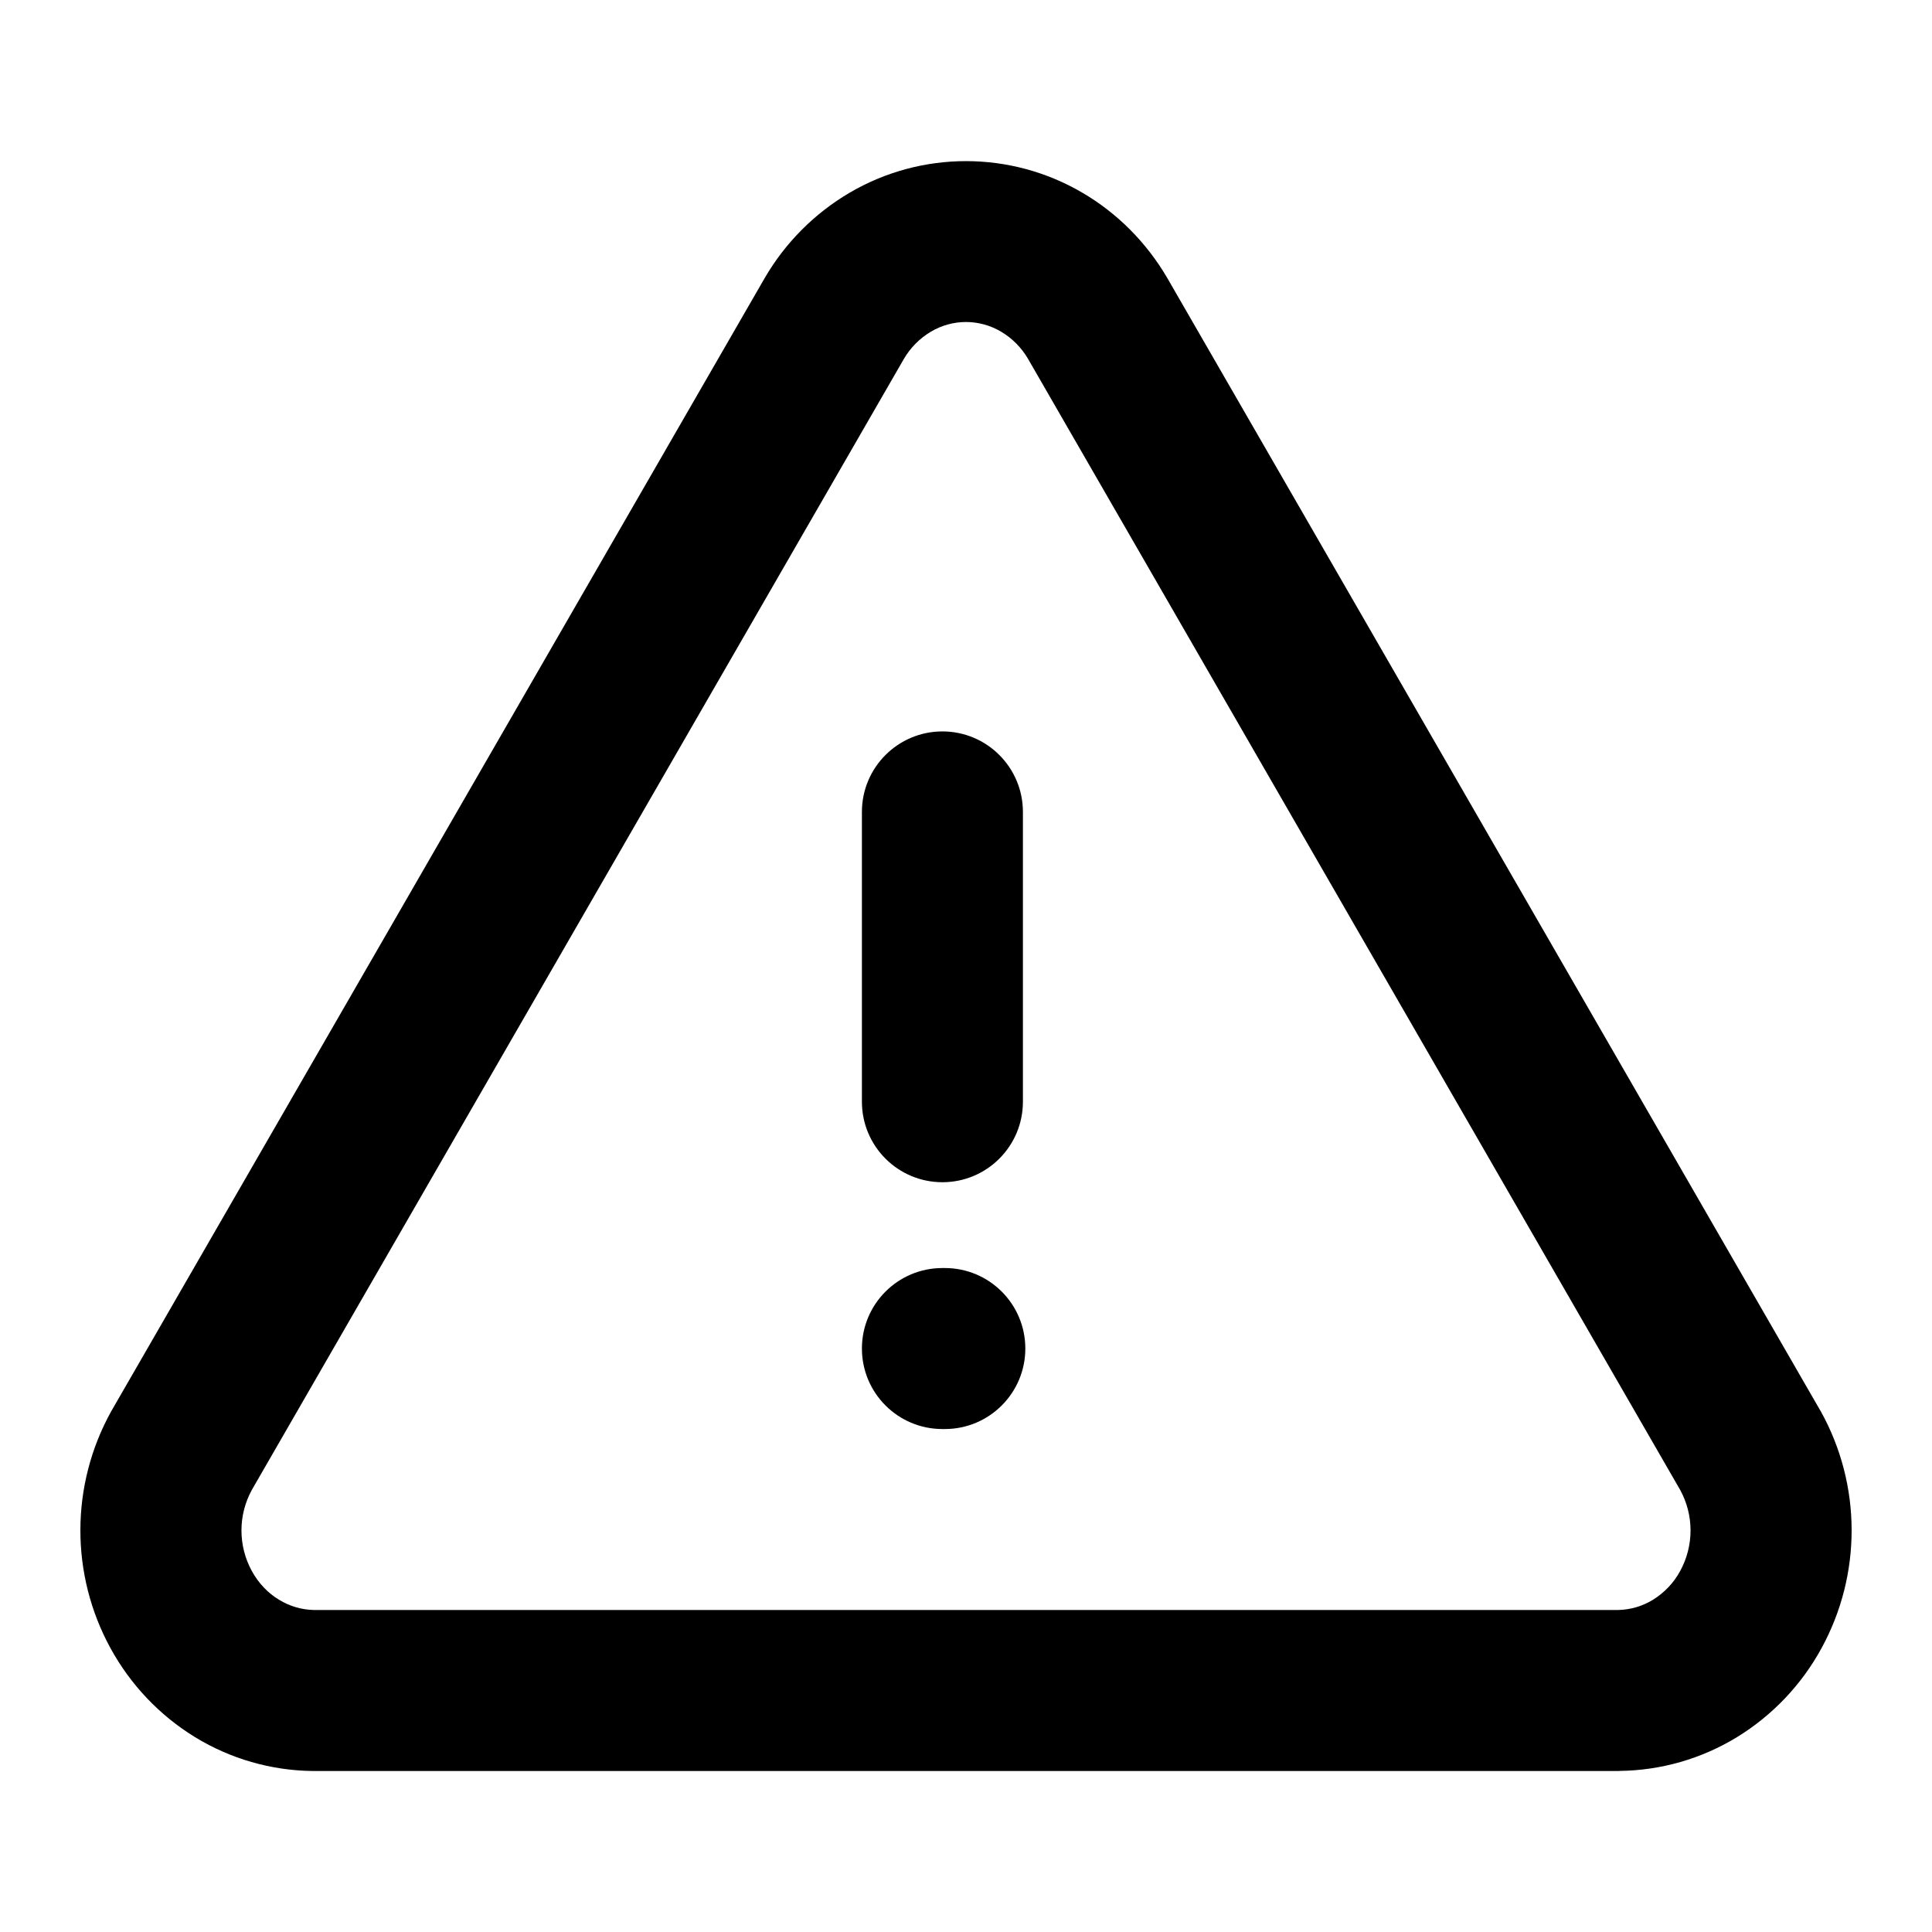
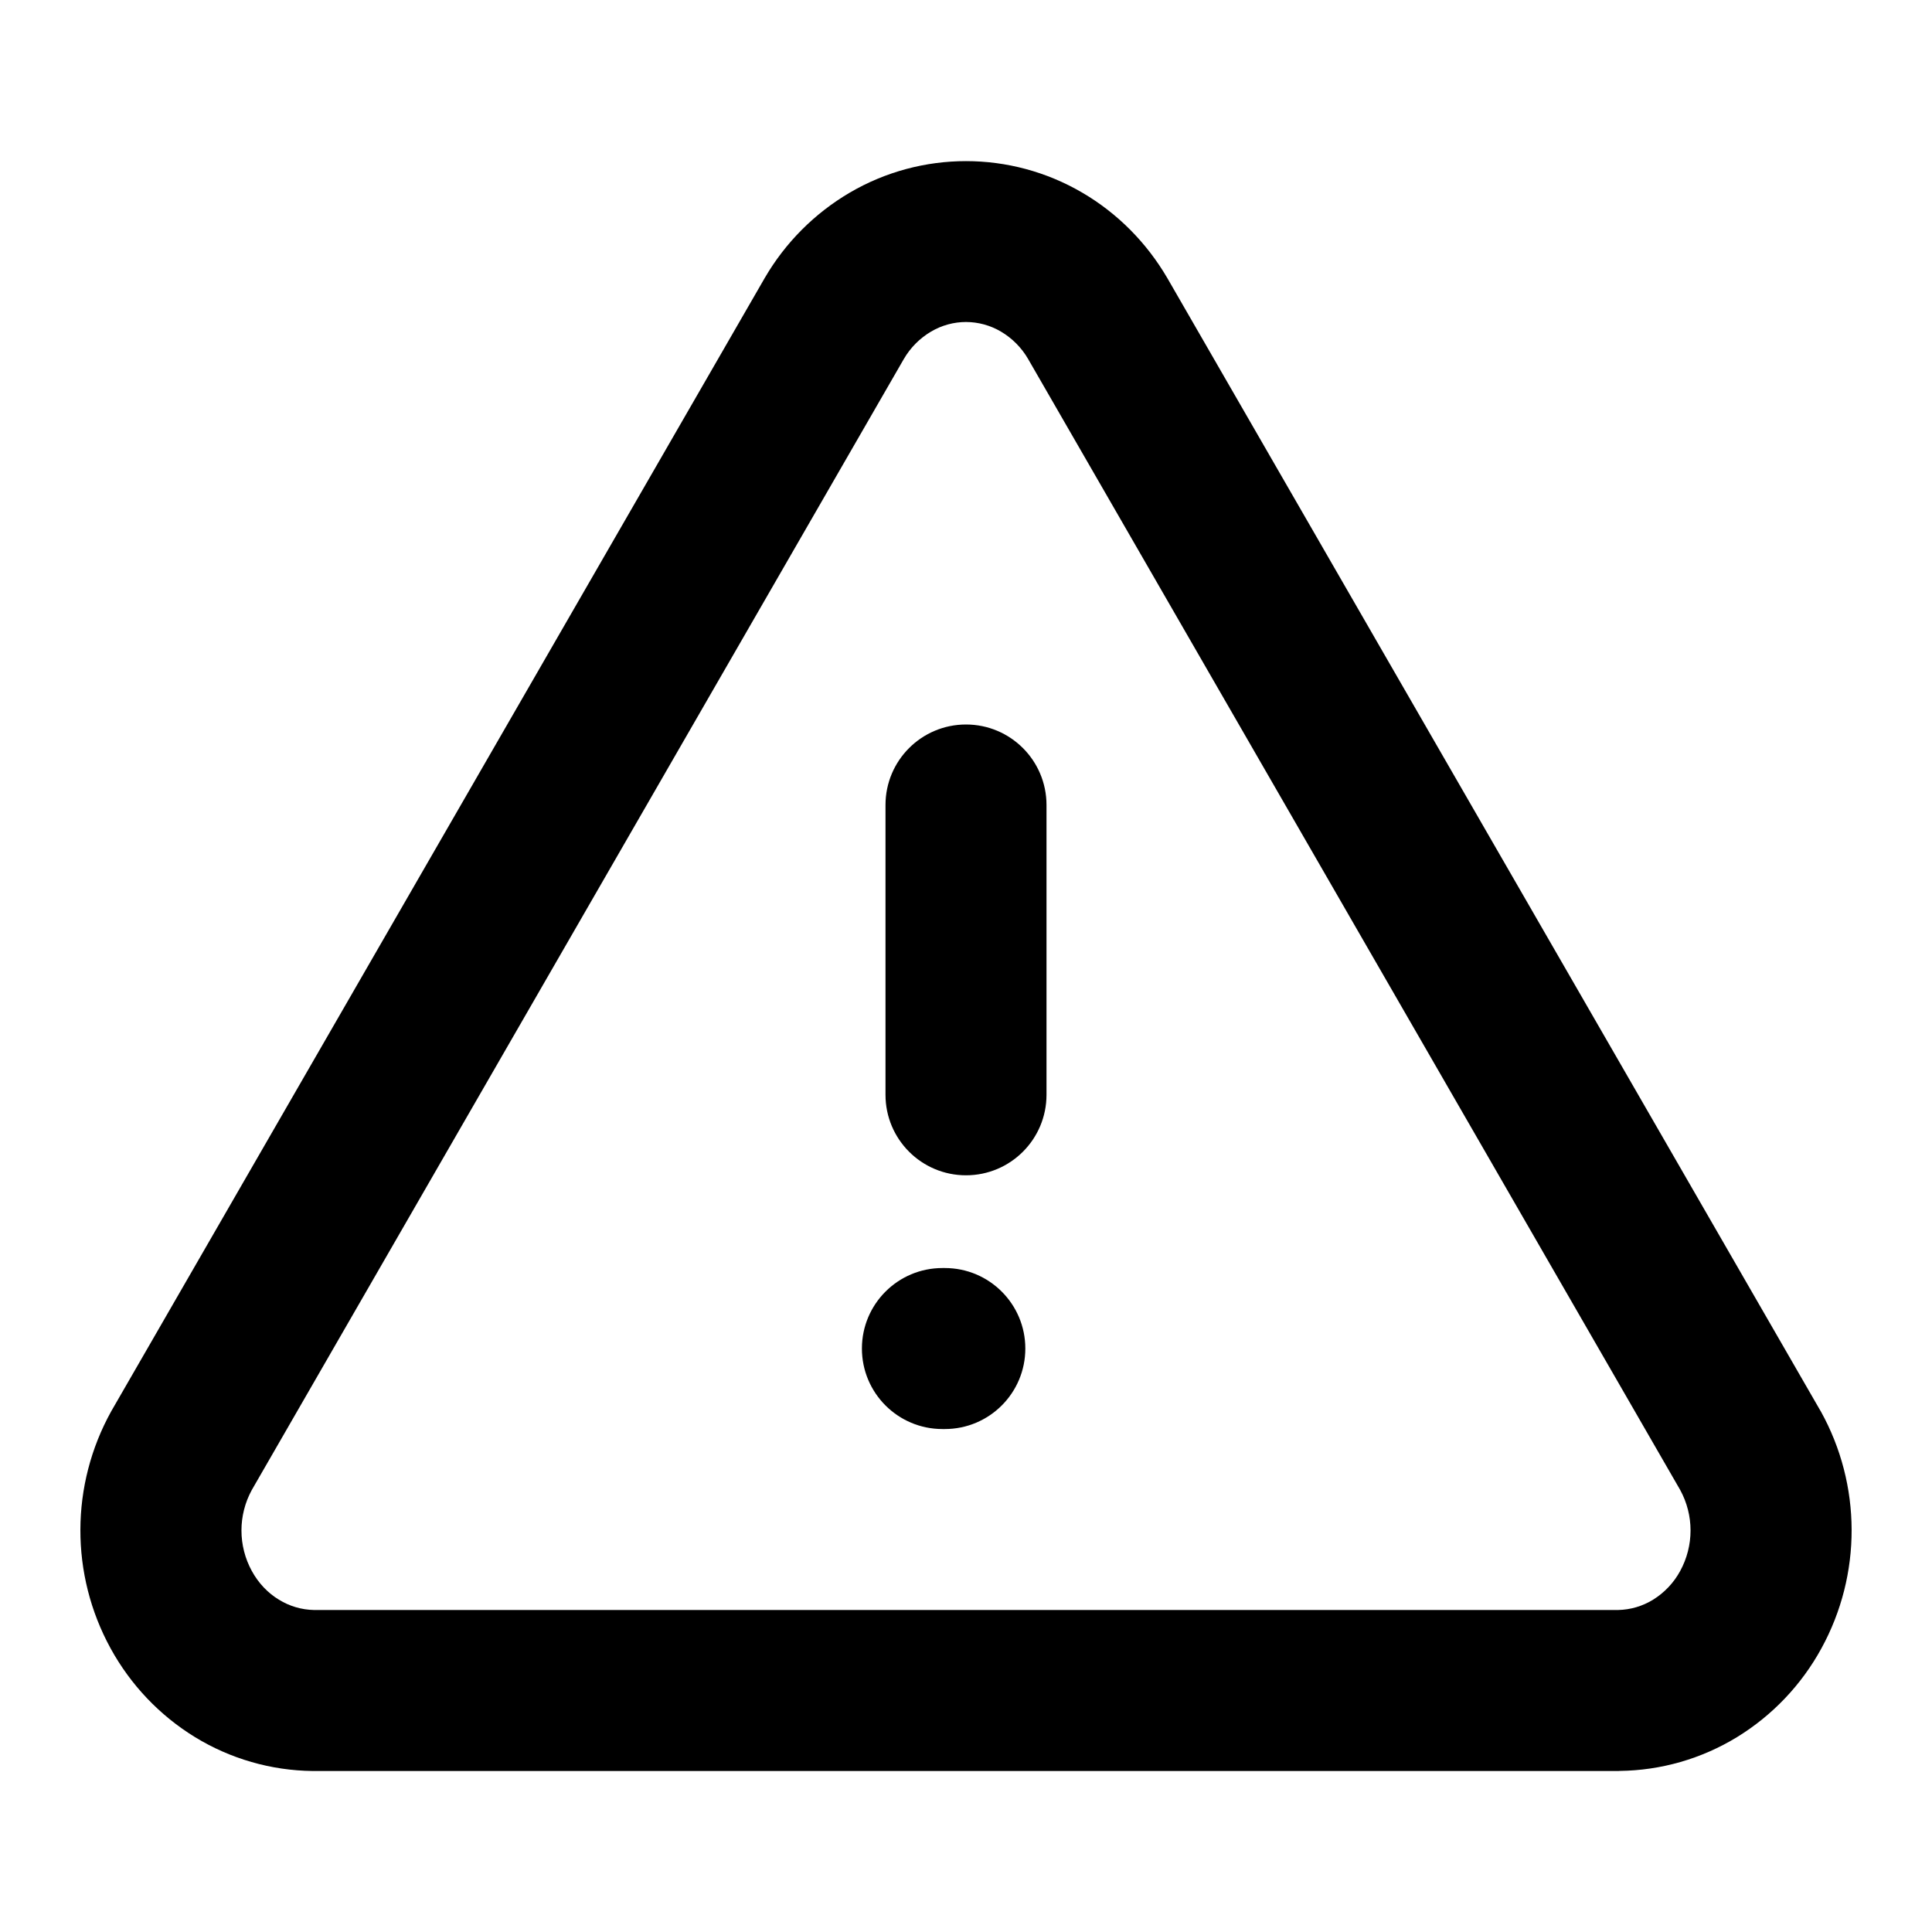
<svg xmlns="http://www.w3.org/2000/svg" width="24" height="24" fill="currentColor" viewBox="0 0 24 24">
  <path fill-rule="evenodd" d="M10.556 2.393a2.859 2.859 0 0 1 2.888 0c.438.256.8.622 1.056 1.06l.003.005 8.107 14.06.008.013a3.048 3.048 0 0 1 .008 2.946 2.953 2.953 0 0 1-1.048 1.102 2.86 2.86 0 0 1-1.46.42l-.011.001H3.882a2.86 2.86 0 0 1-1.46-.421c-.44-.27-.8-.65-1.048-1.102a3.049 3.049 0 0 1 .008-2.946l.008-.014L9.5 3.453a2.95 2.95 0 0 1 1.056-1.06ZM12 4c-.15 0-.3.04-.434.119a.949.949 0 0 0-.338.34l-8.1 14.05a1.049 1.049 0 0 0 0 1.006c.083.152.2.274.337.357A.86.86 0 0 0 3.9 20h16.2a.86.86 0 0 0 .435-.128.954.954 0 0 0 .337-.357 1.049 1.049 0 0 0 0-1.006L12.773 4.462l-.001-.002a.949.949 0 0 0-.338-.341A.859.859 0 0 0 12 4Z" clip-rule="evenodd" />
-   <path fill-rule="evenodd" d="M11.707 9.086a1 1 0 0 1 1 1v3.6a1 1 0 0 1-2 0v-3.6a1 1 0 0 1 1-1Zm-1 7.666a1 1 0 0 1 1-1h.03a1 1 0 0 1 0 2h-.03a1 1 0 0 1-1-1Z" clip-rule="evenodd" />
+   <path fill-rule="evenodd" d="M12 9a1 1 0 0 1 1 1v3.6a1 1 0 1 1-2 0V10a1 1 0 0 1 1-1Zm-1.293 7.752a1 1 0 0 1 1-1h.03a1 1 0 0 1 0 2h-.03a1 1 0 0 1-1-1Z" clip-rule="evenodd" />
</svg>
